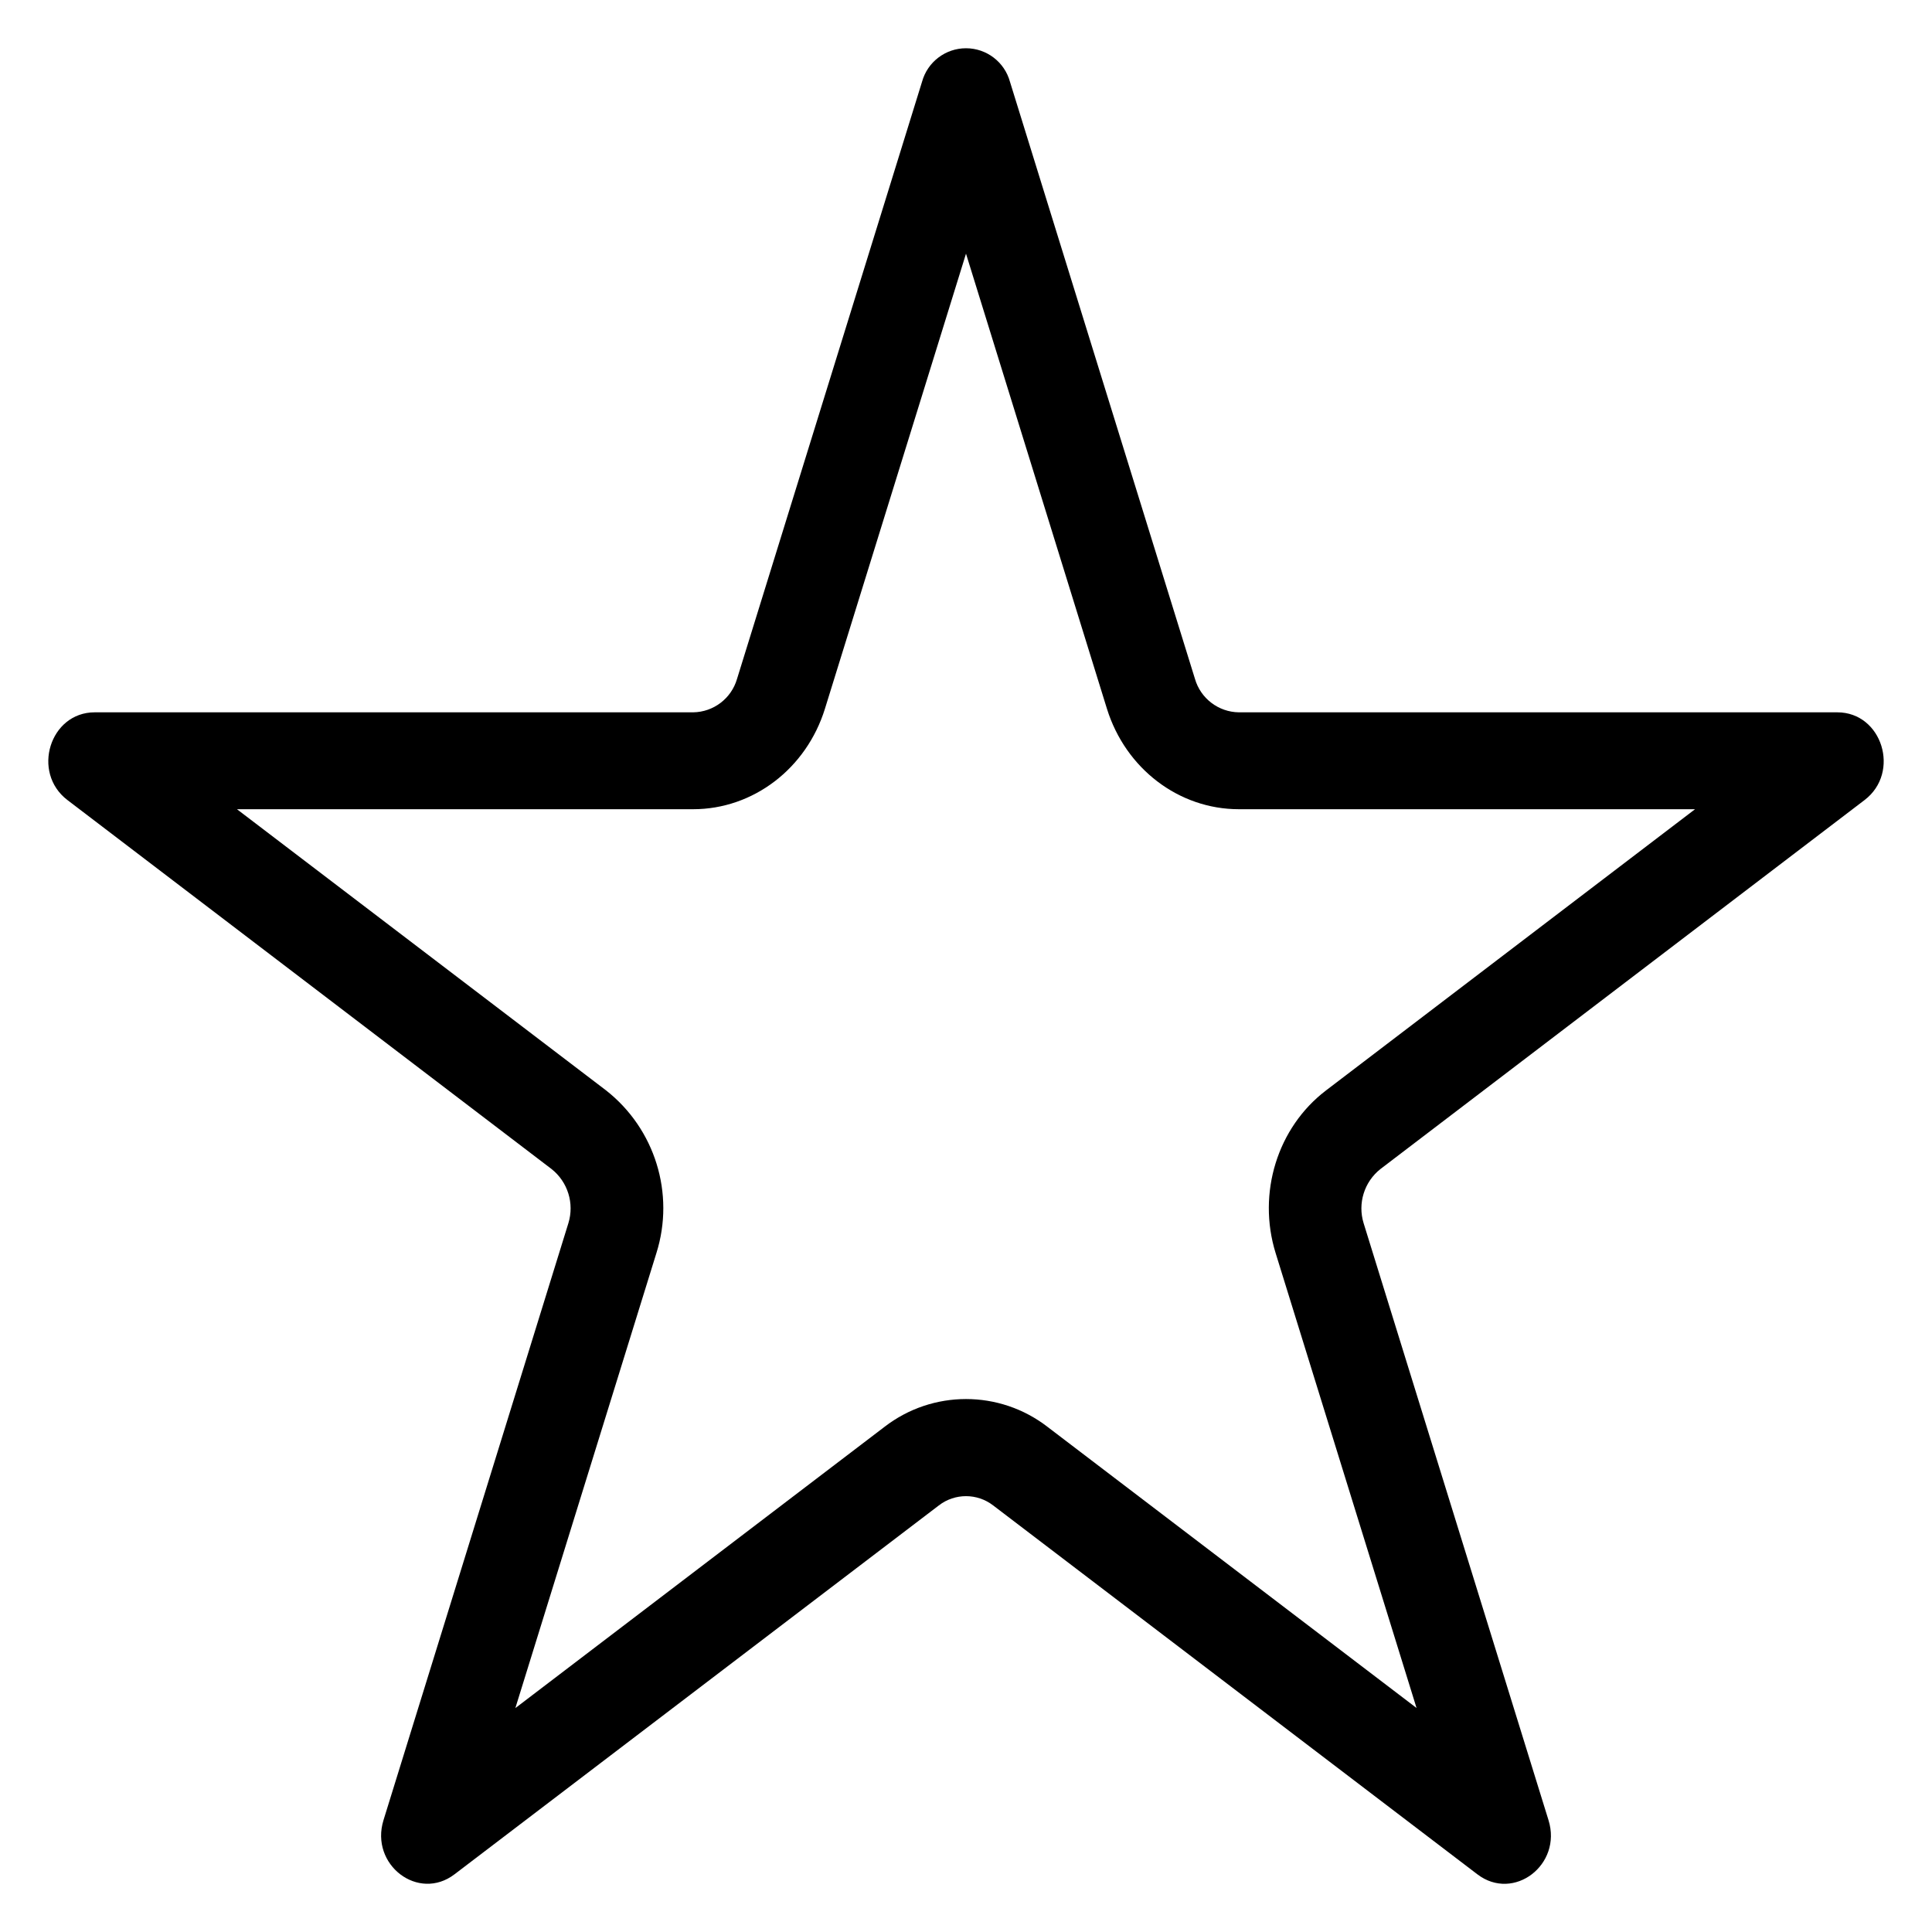
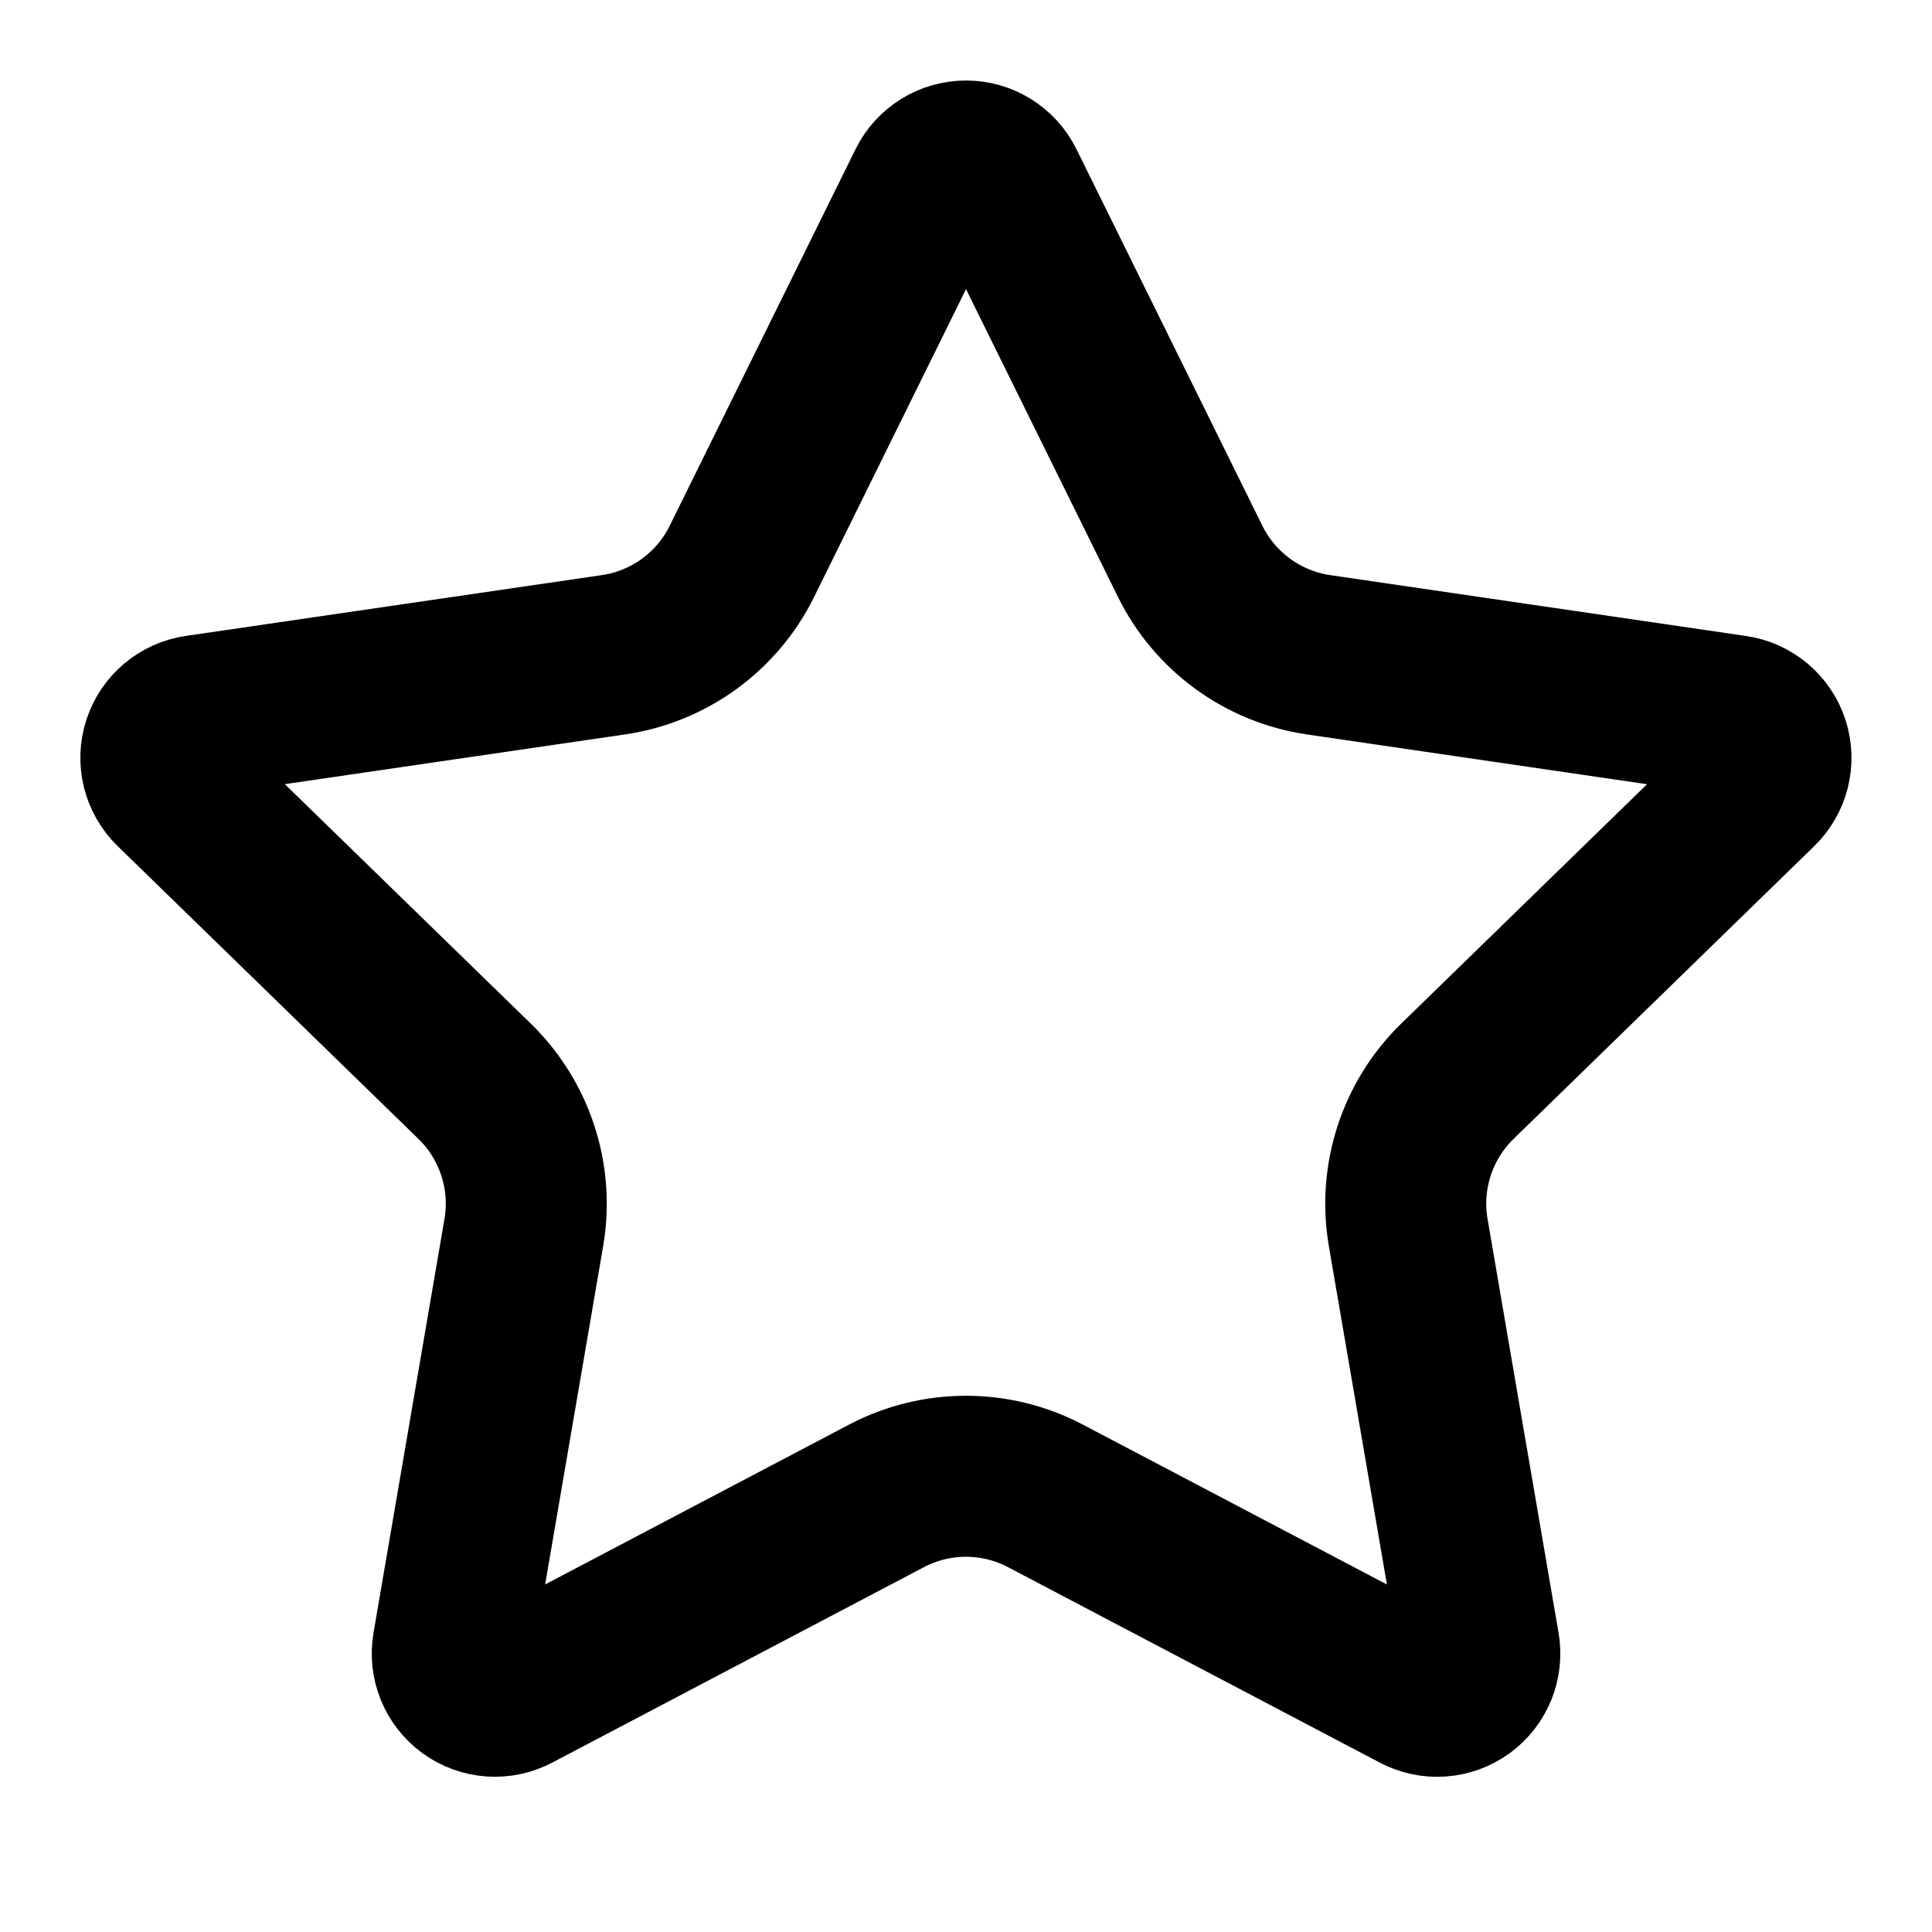
- <svg xmlns="http://www.w3.org/2000/svg" class="icon icon-accordion icon-star" viewBox="0 0 20 20">
-   <path fill-rule="evenodd" d="m10 2.626-1.46 4.71c-.192.62-.743 1.041-1.365 1.041H2.453l3.82 2.91a1.55 1.55 0 0 1 .522 1.685l-1.46 4.71 3.821-2.911a1.38 1.38 0 0 1 1.688 0l3.82 2.91-1.459-4.71c-.192-.62.019-1.3.522-1.683l3.82-2.911h-4.722c-.622 0-1.173-.42-1.366-1.04zm.455-1.78a.472.472 0 0 0-.91 0L7.63 7.027a.48.48 0 0 1-.455.347H.98c-.464 0-.657.622-.282.908l5.012 3.82a.52.52 0 0 1 .174.56l-1.914 6.18c-.143.462.361.847.736.56l5.013-3.818a.46.46 0 0 1 .562 0l5.013 3.819c.375.286.88-.099.736-.561l-1.914-6.18a.52.52 0 0 1 .174-.56l5.012-3.82c.375-.286.182-.908-.282-.908h-6.195a.48.48 0 0 1-.455-.347z" />
+ <svg xmlns="http://www.w3.org/2000/svg" aria-hidden="true" focusable="false" role="presentation" class="icon icon-star" fill="none" stroke="currentColor" stroke-width="2" stroke-linecap="round" stroke-linejoin="round" viewBox="0 0 24 24">
+   <path d="M11.525 2.295a.53.53 0 0 1 .95 0l2.31 4.679a2.123 2.123 0 0 0 1.595 1.16l5.166.756a.53.53 0 0 1 .294.904l-3.736 3.638a2.123 2.123 0 0 0-.611 1.878l.882 5.14a.53.53 0 0 1-.771.56l-4.618-2.428a2.122 2.122 0 0 0-1.973 0L6.396 21.01a.53.53 0 0 1-.77-.56l.881-5.139a2.122 2.122 0 0 0-.611-1.879L2.16 9.795a.53.53 0 0 1 .294-.906l5.165-.755a2.122 2.122 0 0 0 1.597-1.16z" />
</svg>
